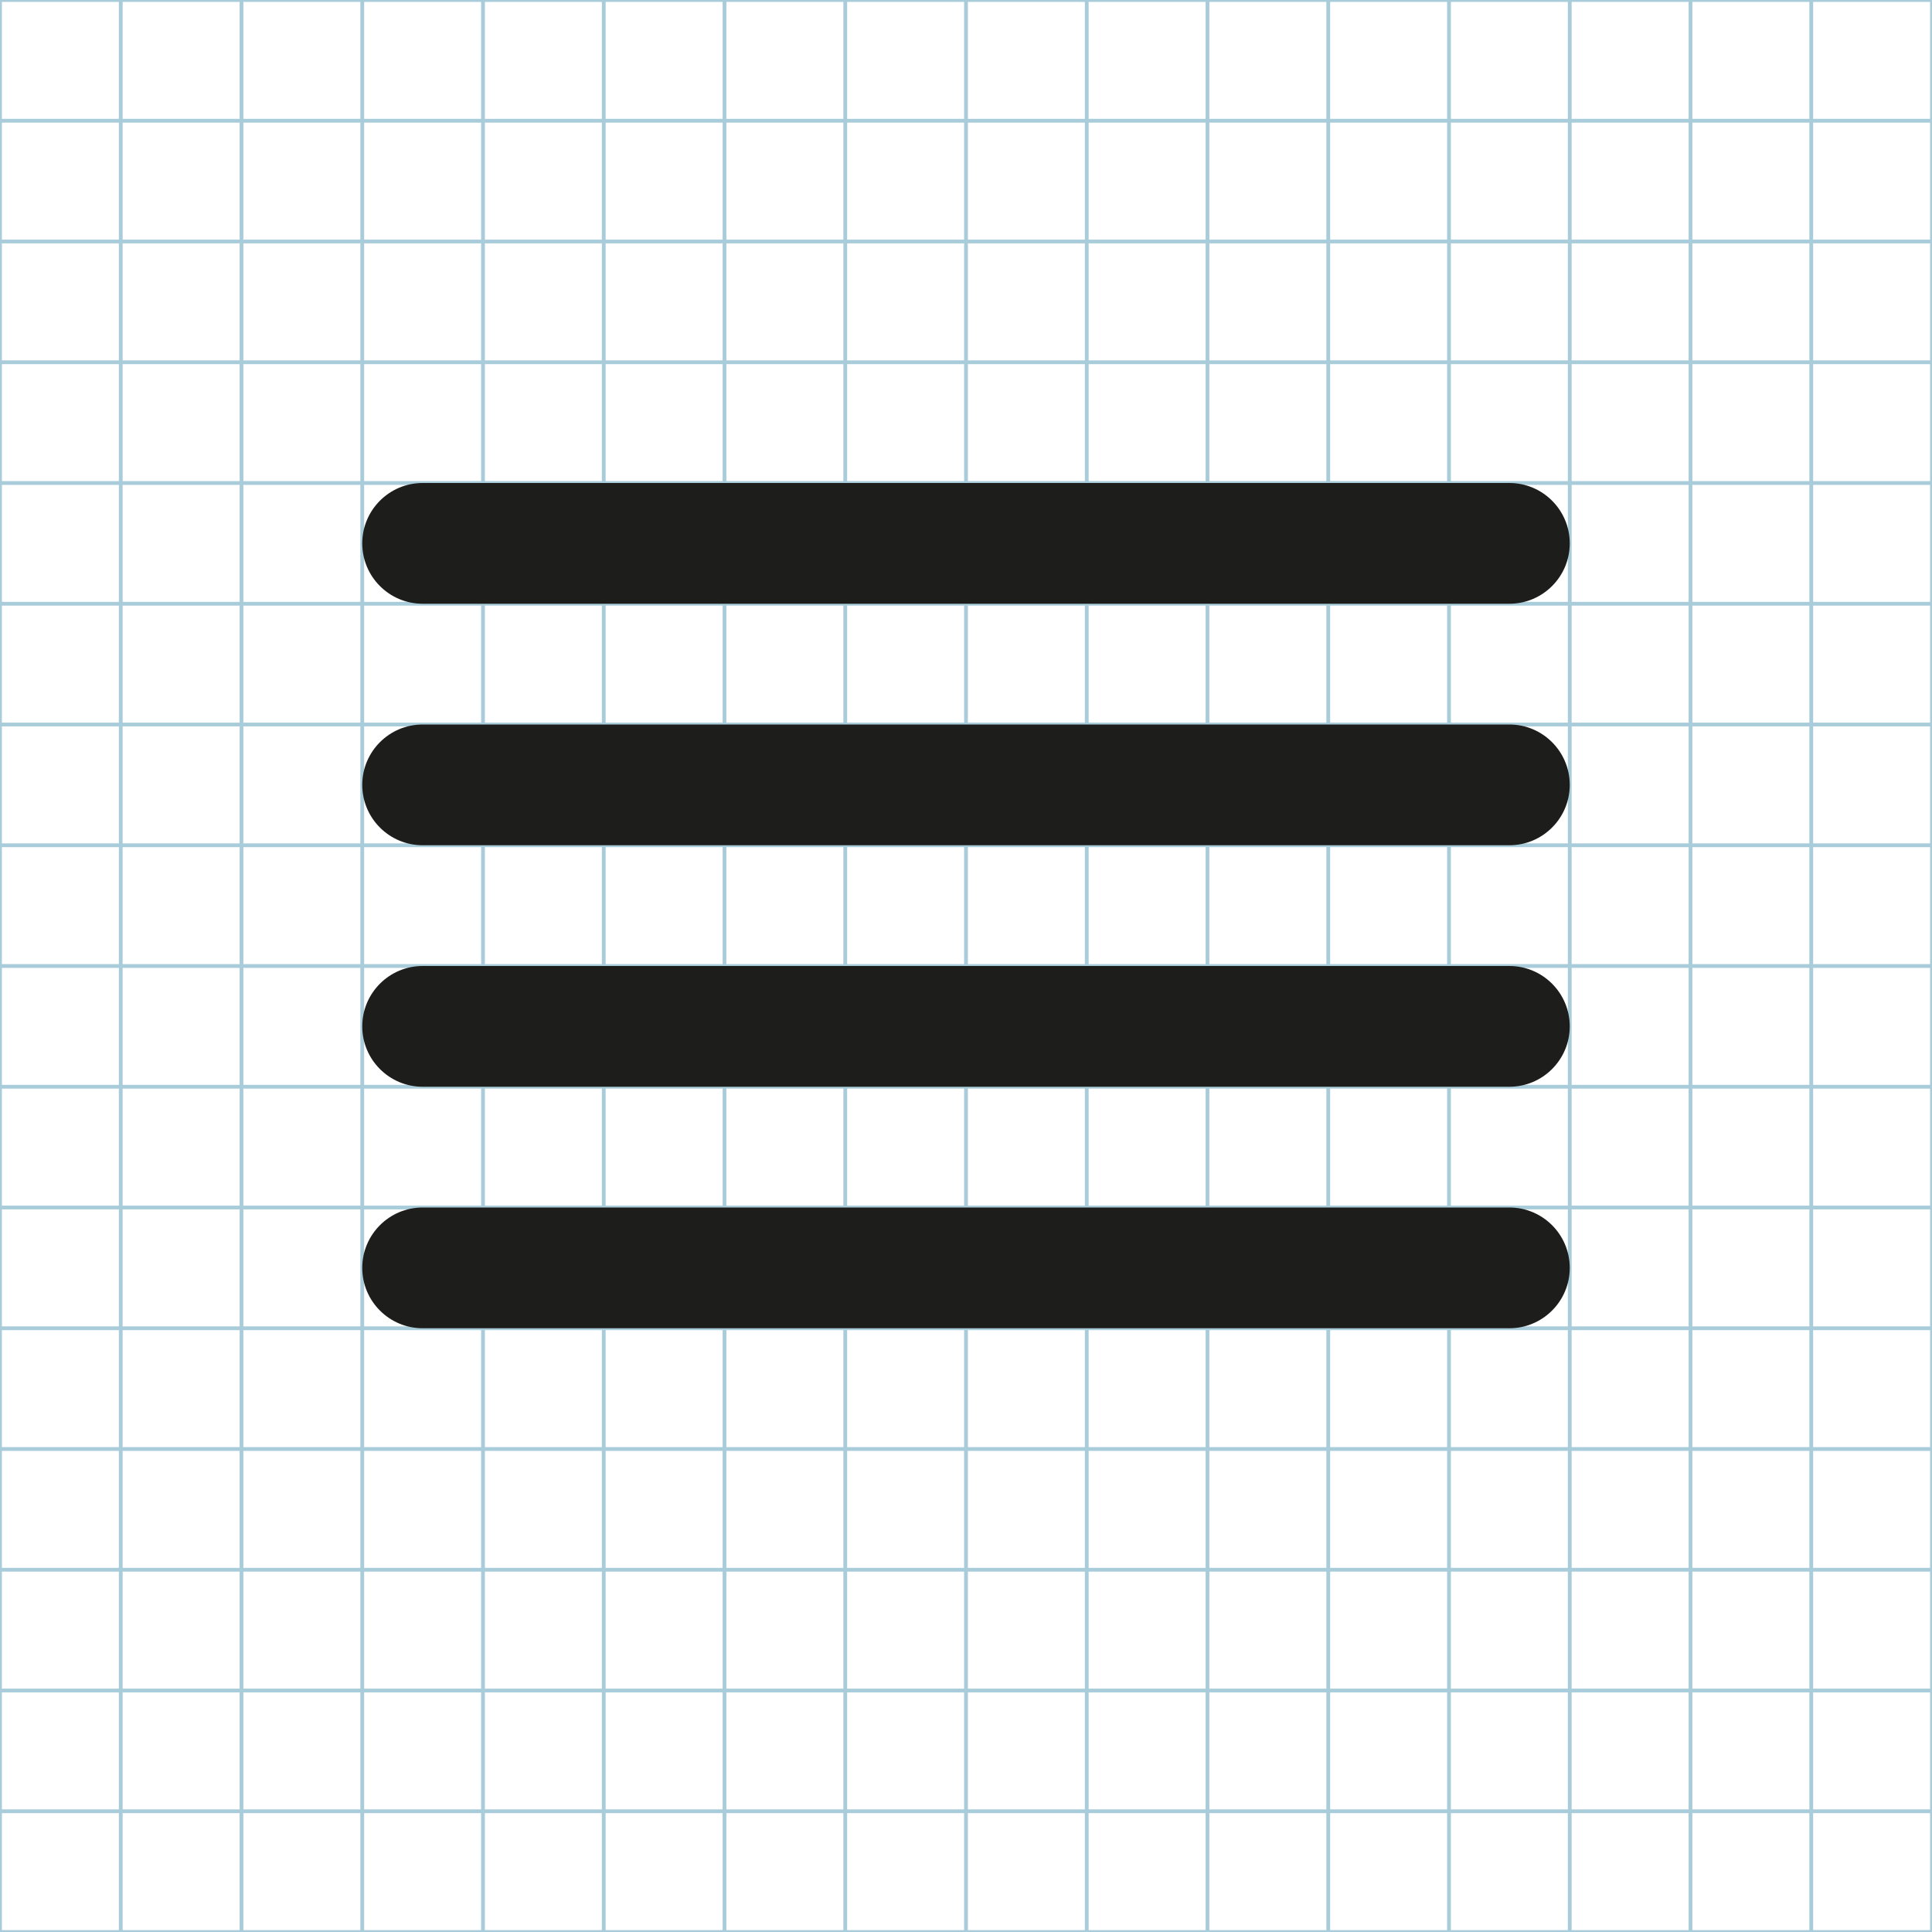
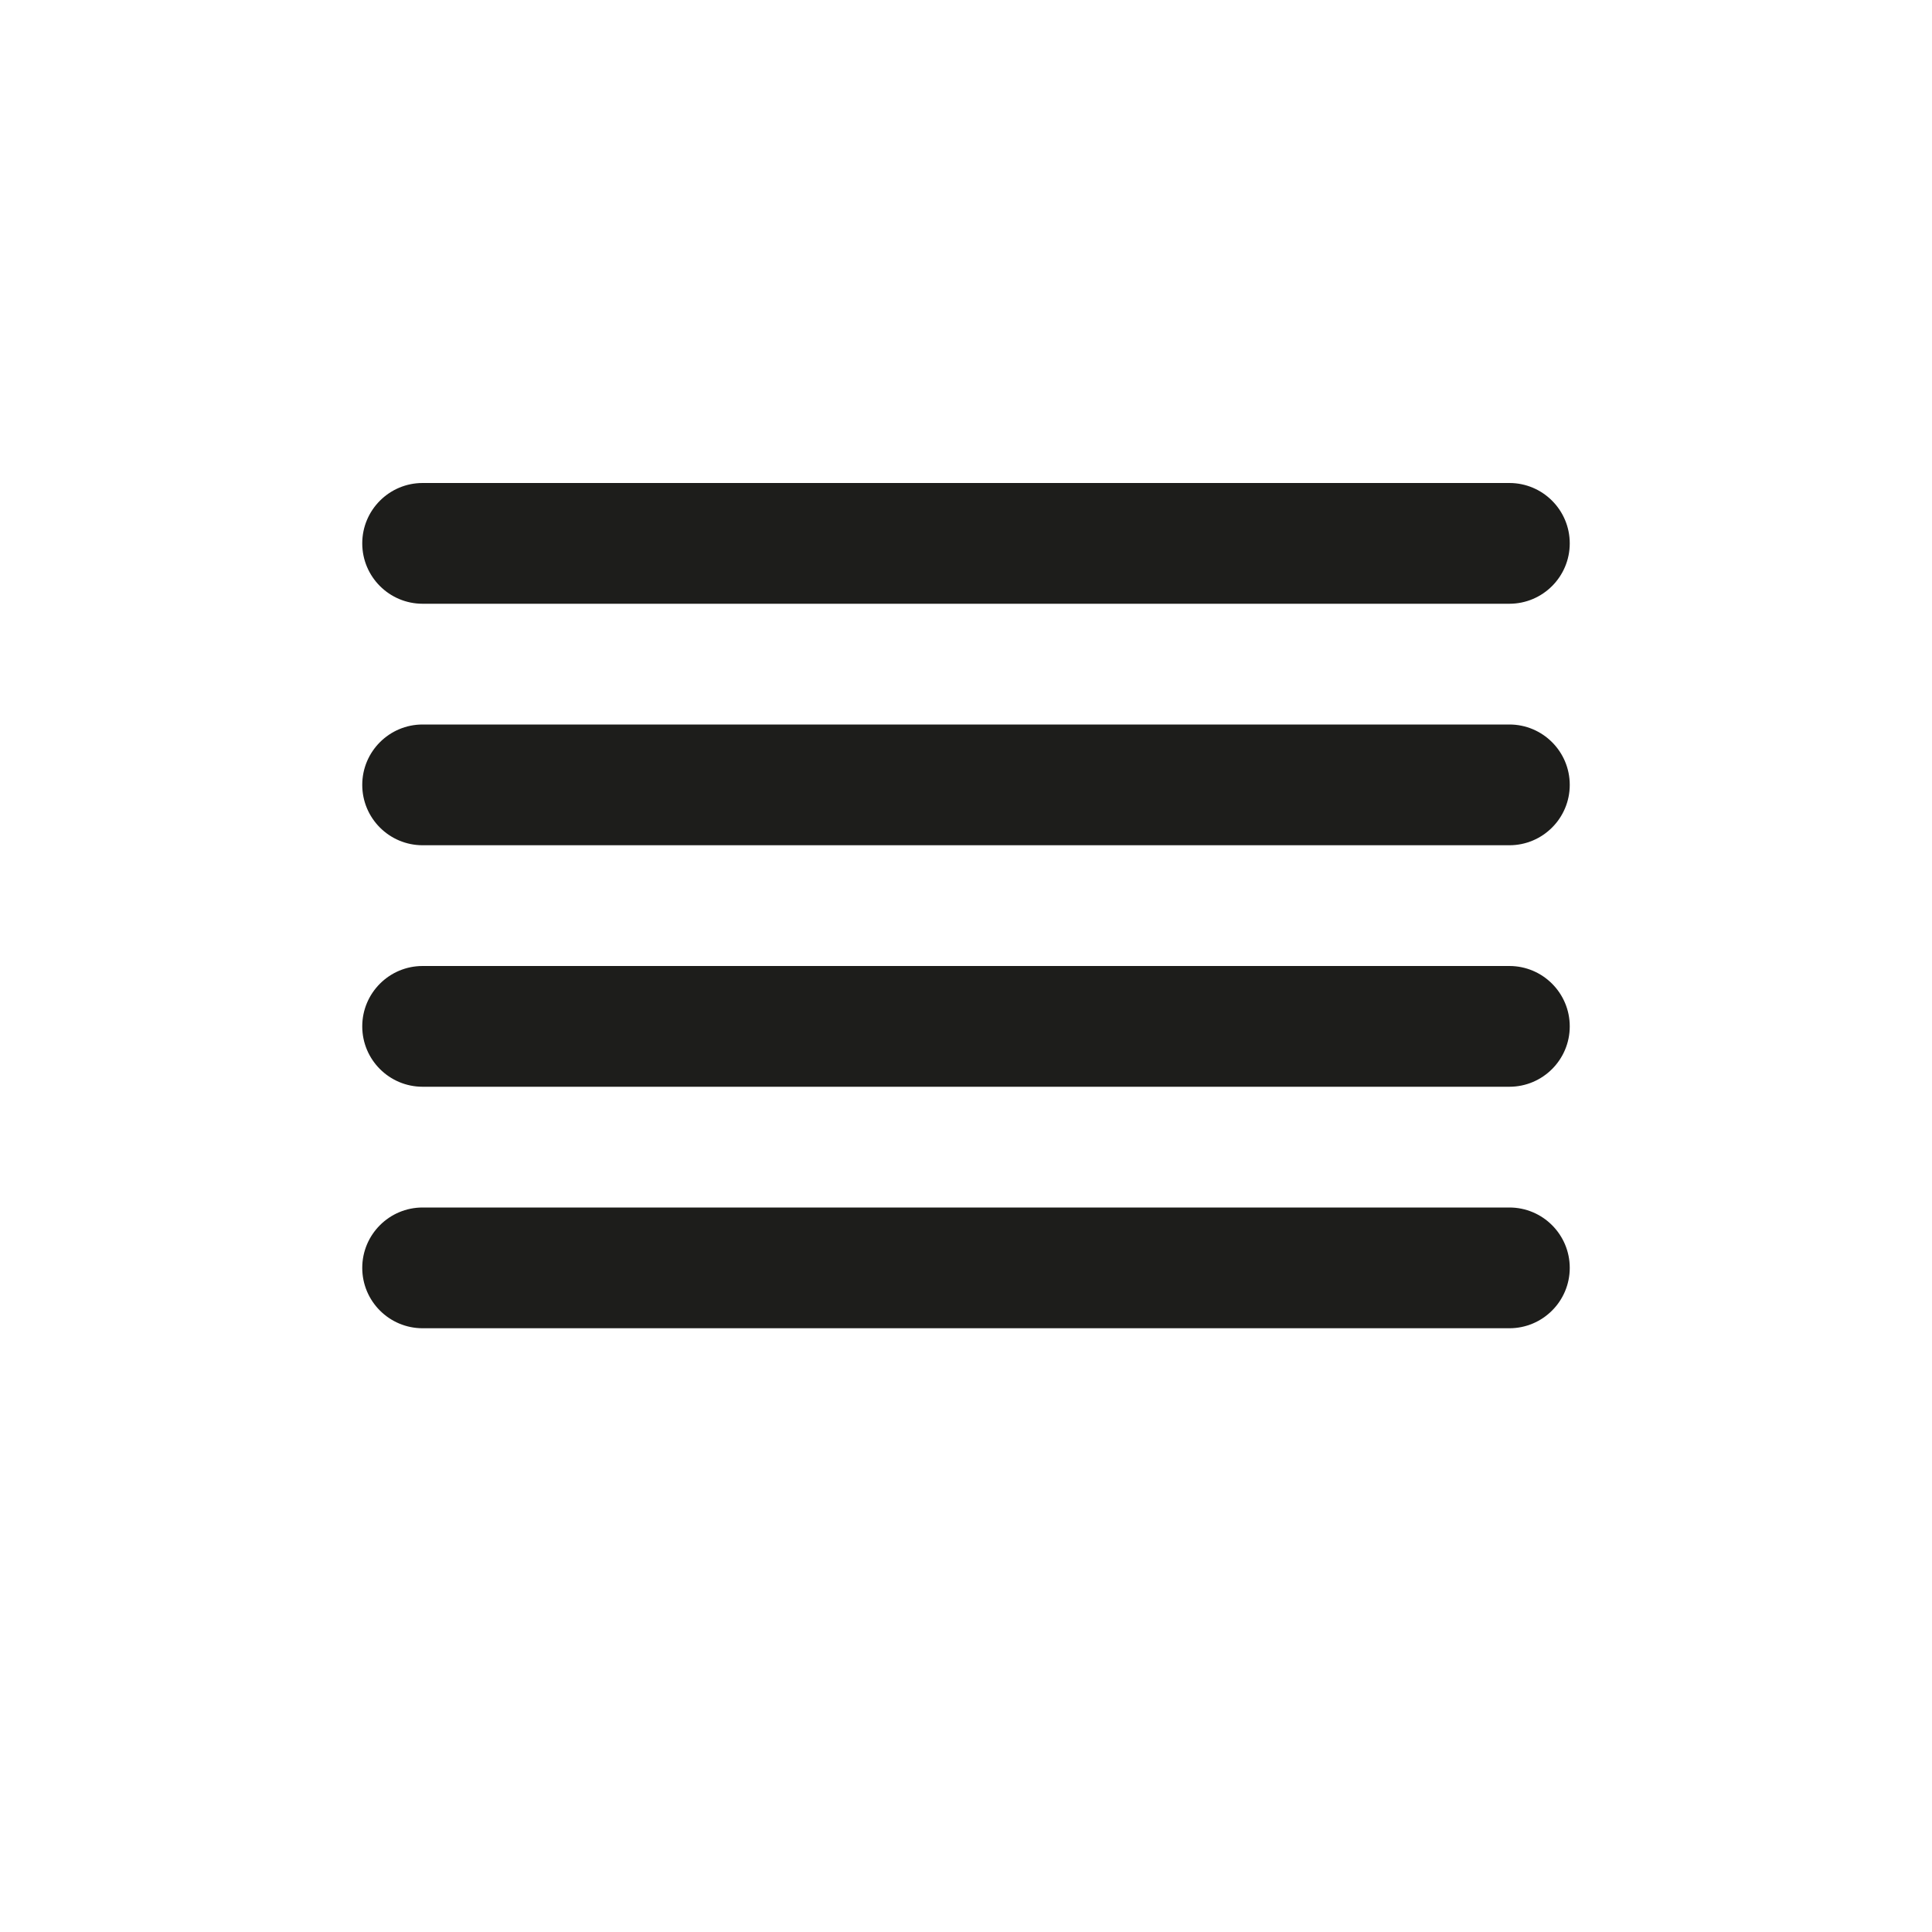
<svg xmlns="http://www.w3.org/2000/svg" version="1.1" id="Layer_1" x="0px" y="0px" width="512px" height="512px" viewBox="0 0 512 512" enable-background="new 0 0 512 512" xml:space="preserve">
-   <g id="Grid_1_">
-     <g id="Layer_1_1_">
-       <g id="Grid">
-         <g>
-           <rect fill="none" stroke="#A9CCDB" stroke-miterlimit="10" width="512" height="512" />
-           <line fill="none" stroke="#A9CCDB" stroke-miterlimit="10" x1="0" y1="480" x2="512" y2="480" />
-           <line fill="none" stroke="#A9CCDB" stroke-miterlimit="10" x1="0" y1="448" x2="512" y2="448" />
-           <line fill="none" stroke="#A9CCDB" stroke-miterlimit="10" x1="0" y1="416" x2="512" y2="416" />
-           <line fill="none" stroke="#A9CCDB" stroke-miterlimit="10" x1="0" y1="384" x2="512" y2="384" />
-           <line fill="none" stroke="#A9CCDB" stroke-miterlimit="10" x1="0" y1="352" x2="512" y2="352" />
-           <line fill="none" stroke="#A9CCDB" stroke-miterlimit="10" x1="0" y1="320" x2="512" y2="320" />
-           <line fill="none" stroke="#A9CCDB" stroke-miterlimit="10" x1="0" y1="288" x2="512" y2="288" />
-           <line fill="none" stroke="#A9CCDB" stroke-miterlimit="10" x1="0" y1="256" x2="512" y2="256" />
-           <line fill="none" stroke="#A9CCDB" stroke-miterlimit="10" x1="0" y1="224" x2="512" y2="224" />
-           <line fill="none" stroke="#A9CCDB" stroke-miterlimit="10" x1="0" y1="192" x2="512" y2="192" />
-           <line fill="none" stroke="#A9CCDB" stroke-miterlimit="10" x1="0" y1="160" x2="512" y2="160" />
-           <line fill="none" stroke="#A9CCDB" stroke-miterlimit="10" x1="0" y1="128" x2="512" y2="128" />
-           <line fill="none" stroke="#A9CCDB" stroke-miterlimit="10" x1="0" y1="96" x2="512" y2="96" />
-           <line fill="none" stroke="#A9CCDB" stroke-miterlimit="10" x1="0" y1="64" x2="512" y2="64" />
-           <line fill="none" stroke="#A9CCDB" stroke-miterlimit="10" x1="0" y1="32" x2="512" y2="32" />
-           <line fill="none" stroke="#A9CCDB" stroke-miterlimit="10" x1="480" y1="0" x2="480" y2="512" />
-           <line fill="none" stroke="#A9CCDB" stroke-miterlimit="10" x1="448" y1="0" x2="448" y2="512" />
-           <line fill="none" stroke="#A9CCDB" stroke-miterlimit="10" x1="416" y1="0" x2="416" y2="512" />
-           <line fill="none" stroke="#A9CCDB" stroke-miterlimit="10" x1="384" y1="0" x2="384" y2="512" />
-           <line fill="none" stroke="#A9CCDB" stroke-miterlimit="10" x1="352" y1="0" x2="352" y2="512" />
-           <line fill="none" stroke="#A9CCDB" stroke-miterlimit="10" x1="320" y1="0" x2="320" y2="512" />
-           <line fill="none" stroke="#A9CCDB" stroke-miterlimit="10" x1="288" y1="0" x2="288" y2="512" />
-           <line fill="none" stroke="#A9CCDB" stroke-miterlimit="10" x1="256" y1="0" x2="256" y2="512" />
-           <line fill="none" stroke="#A9CCDB" stroke-miterlimit="10" x1="224" y1="0" x2="224" y2="512" />
-           <line fill="none" stroke="#A9CCDB" stroke-miterlimit="10" x1="192" y1="0" x2="192" y2="512" />
-           <line fill="none" stroke="#A9CCDB" stroke-miterlimit="10" x1="160" y1="0" x2="160" y2="512" />
-           <line fill="none" stroke="#A9CCDB" stroke-miterlimit="10" x1="128" y1="0" x2="128" y2="512" />
-           <line fill="none" stroke="#A9CCDB" stroke-miterlimit="10" x1="96" y1="0" x2="96" y2="512" />
-           <line fill="none" stroke="#A9CCDB" stroke-miterlimit="10" x1="64" y1="0" x2="64" y2="512" />
-           <line fill="none" stroke="#A9CCDB" stroke-miterlimit="10" x1="32" y1="0" x2="32" y2="512" />
-         </g>
-       </g>
-     </g>
-   </g>
  <g>
    <g>
      <path fill="#1D1D1B" d="M112,160h288c8.833,0,16-7.167,16-16s-7.167-16-16-16H112c-8.833,0-16,7.167-16,16S103.167,160,112,160z     M400,192H112c-8.833,0-16,7.167-16,16s7.167,16,16,16h288c8.833,0,16-7.167,16-16S408.833,192,400,192z M400,256H112    c-8.833,0-16,7.167-16,16s7.167,16,16,16h288c8.833,0,16-7.167,16-16S408.833,256,400,256z M400,320H112c-8.833,0-16,7.167-16,16    s7.167,16,16,16h288c8.833,0,16-7.167,16-16S408.833,320,400,320z" />
    </g>
  </g>
</svg>
